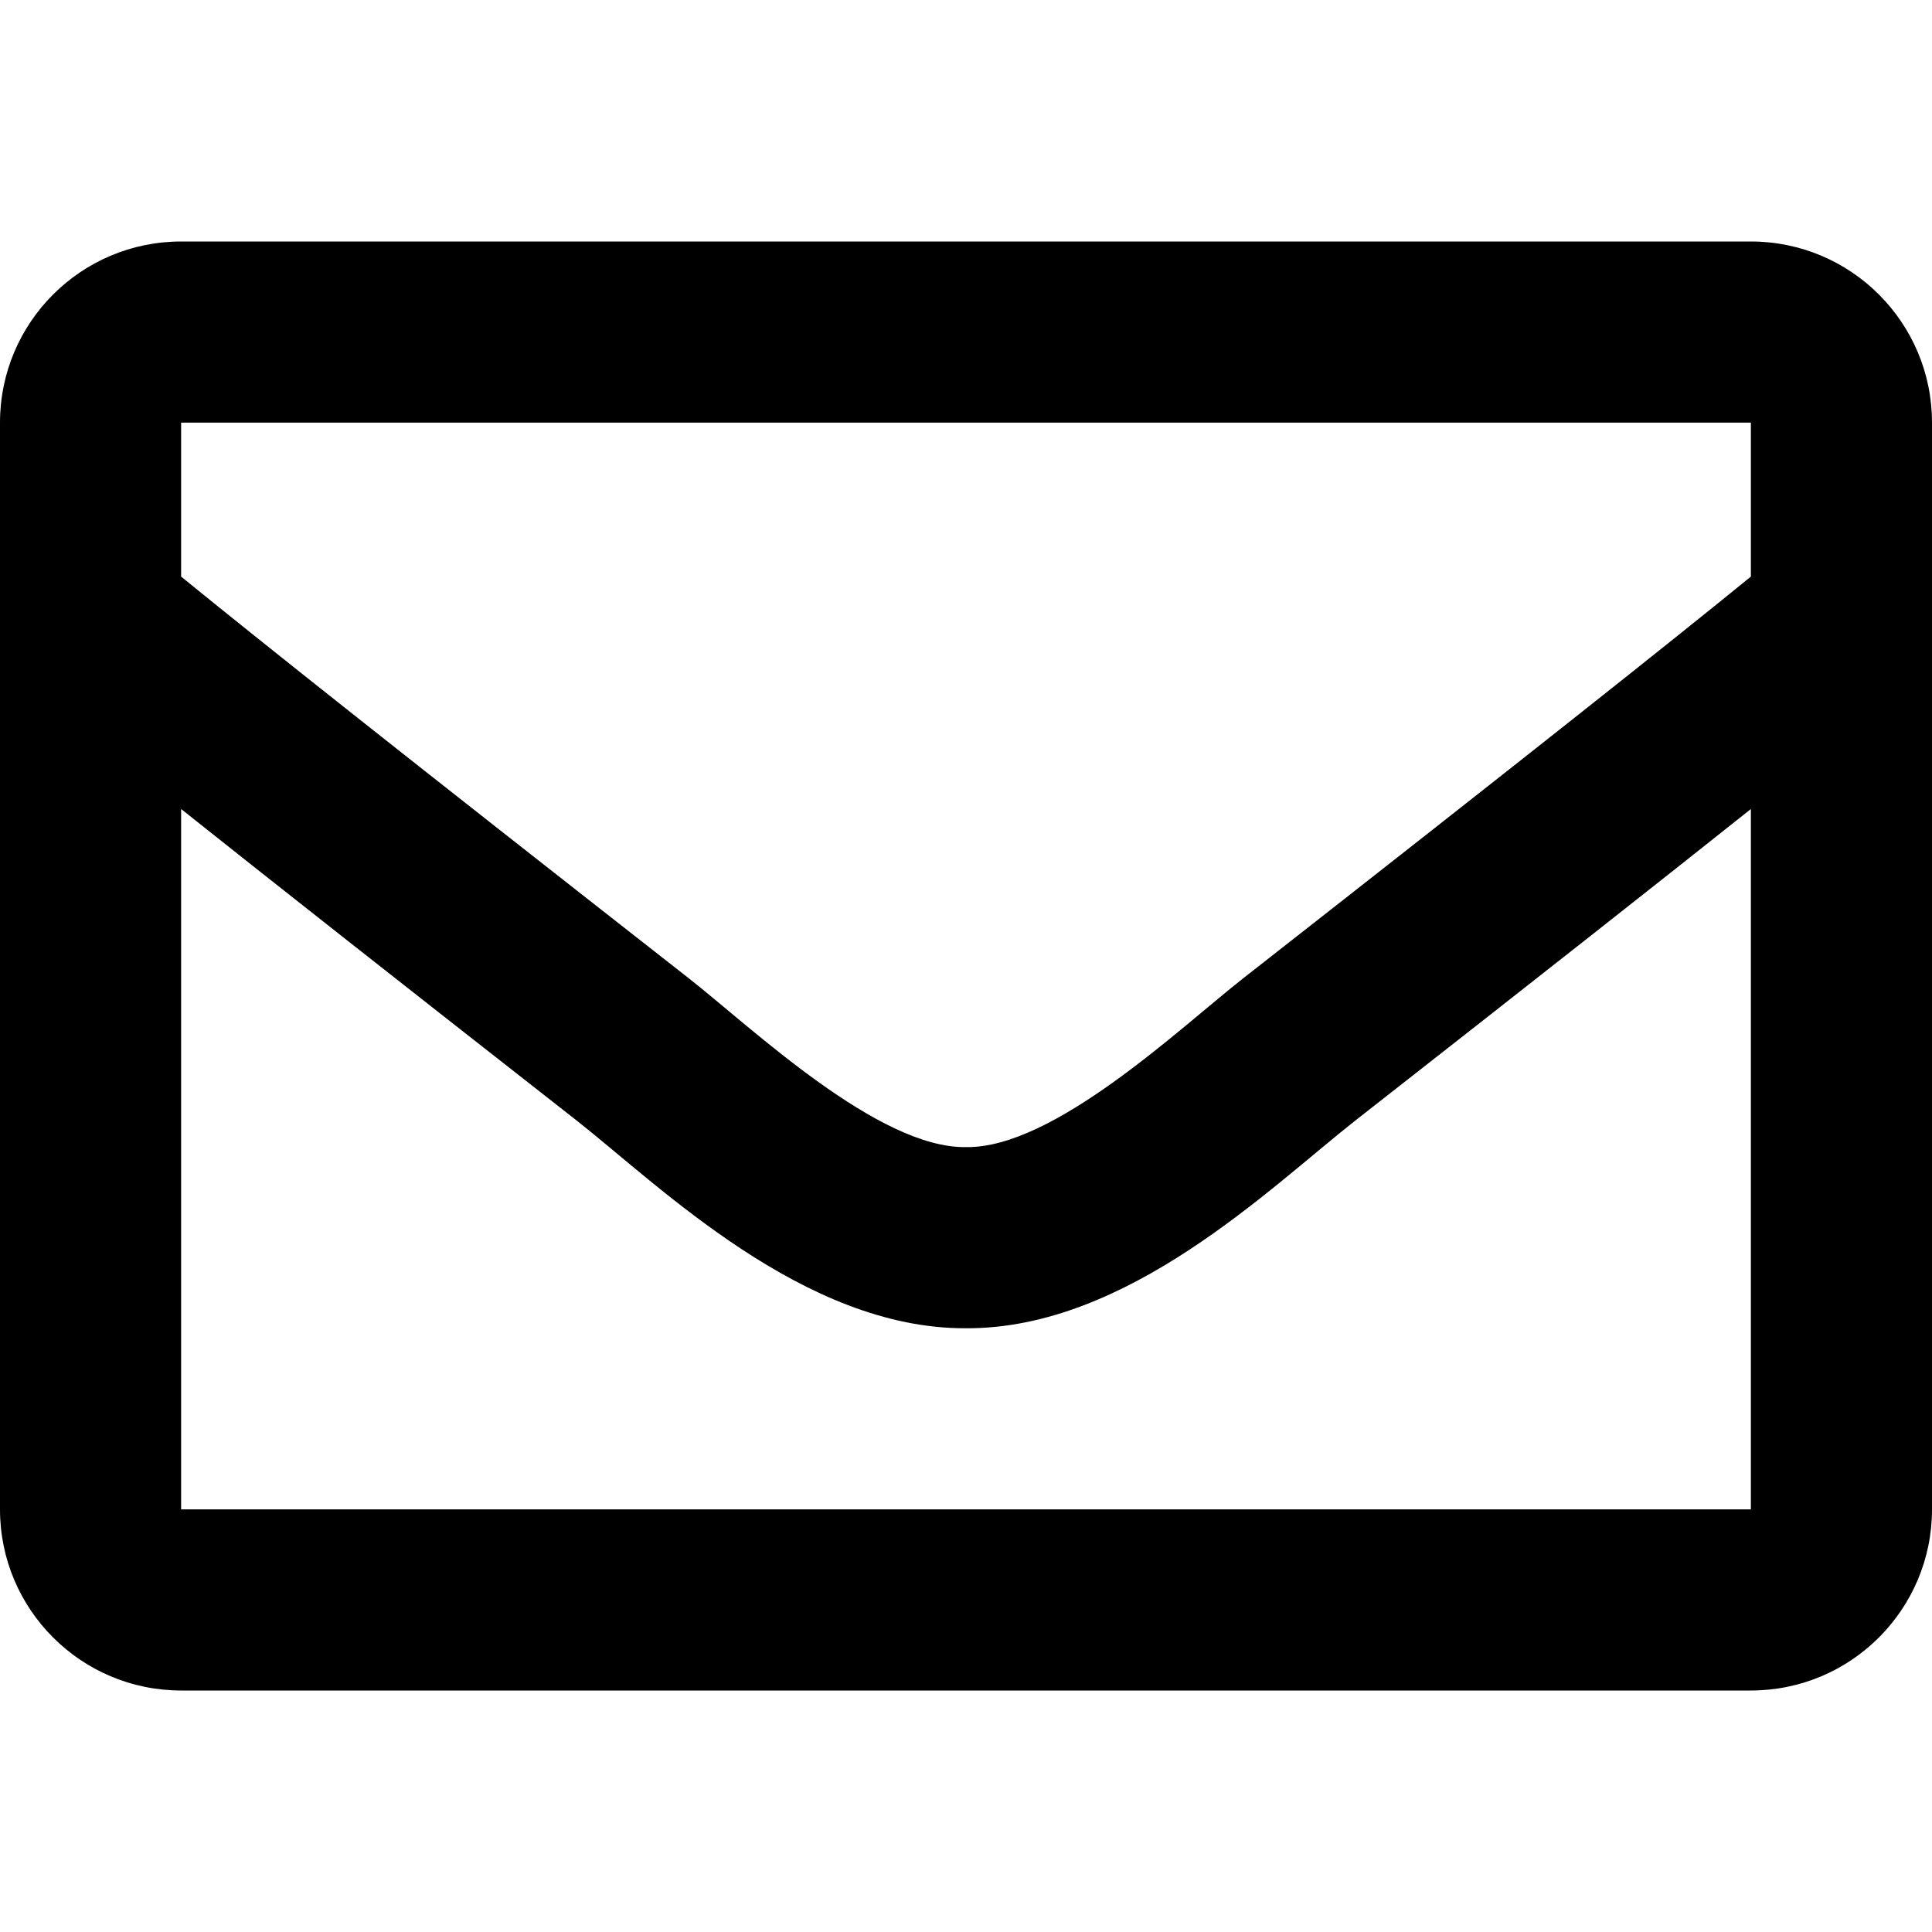
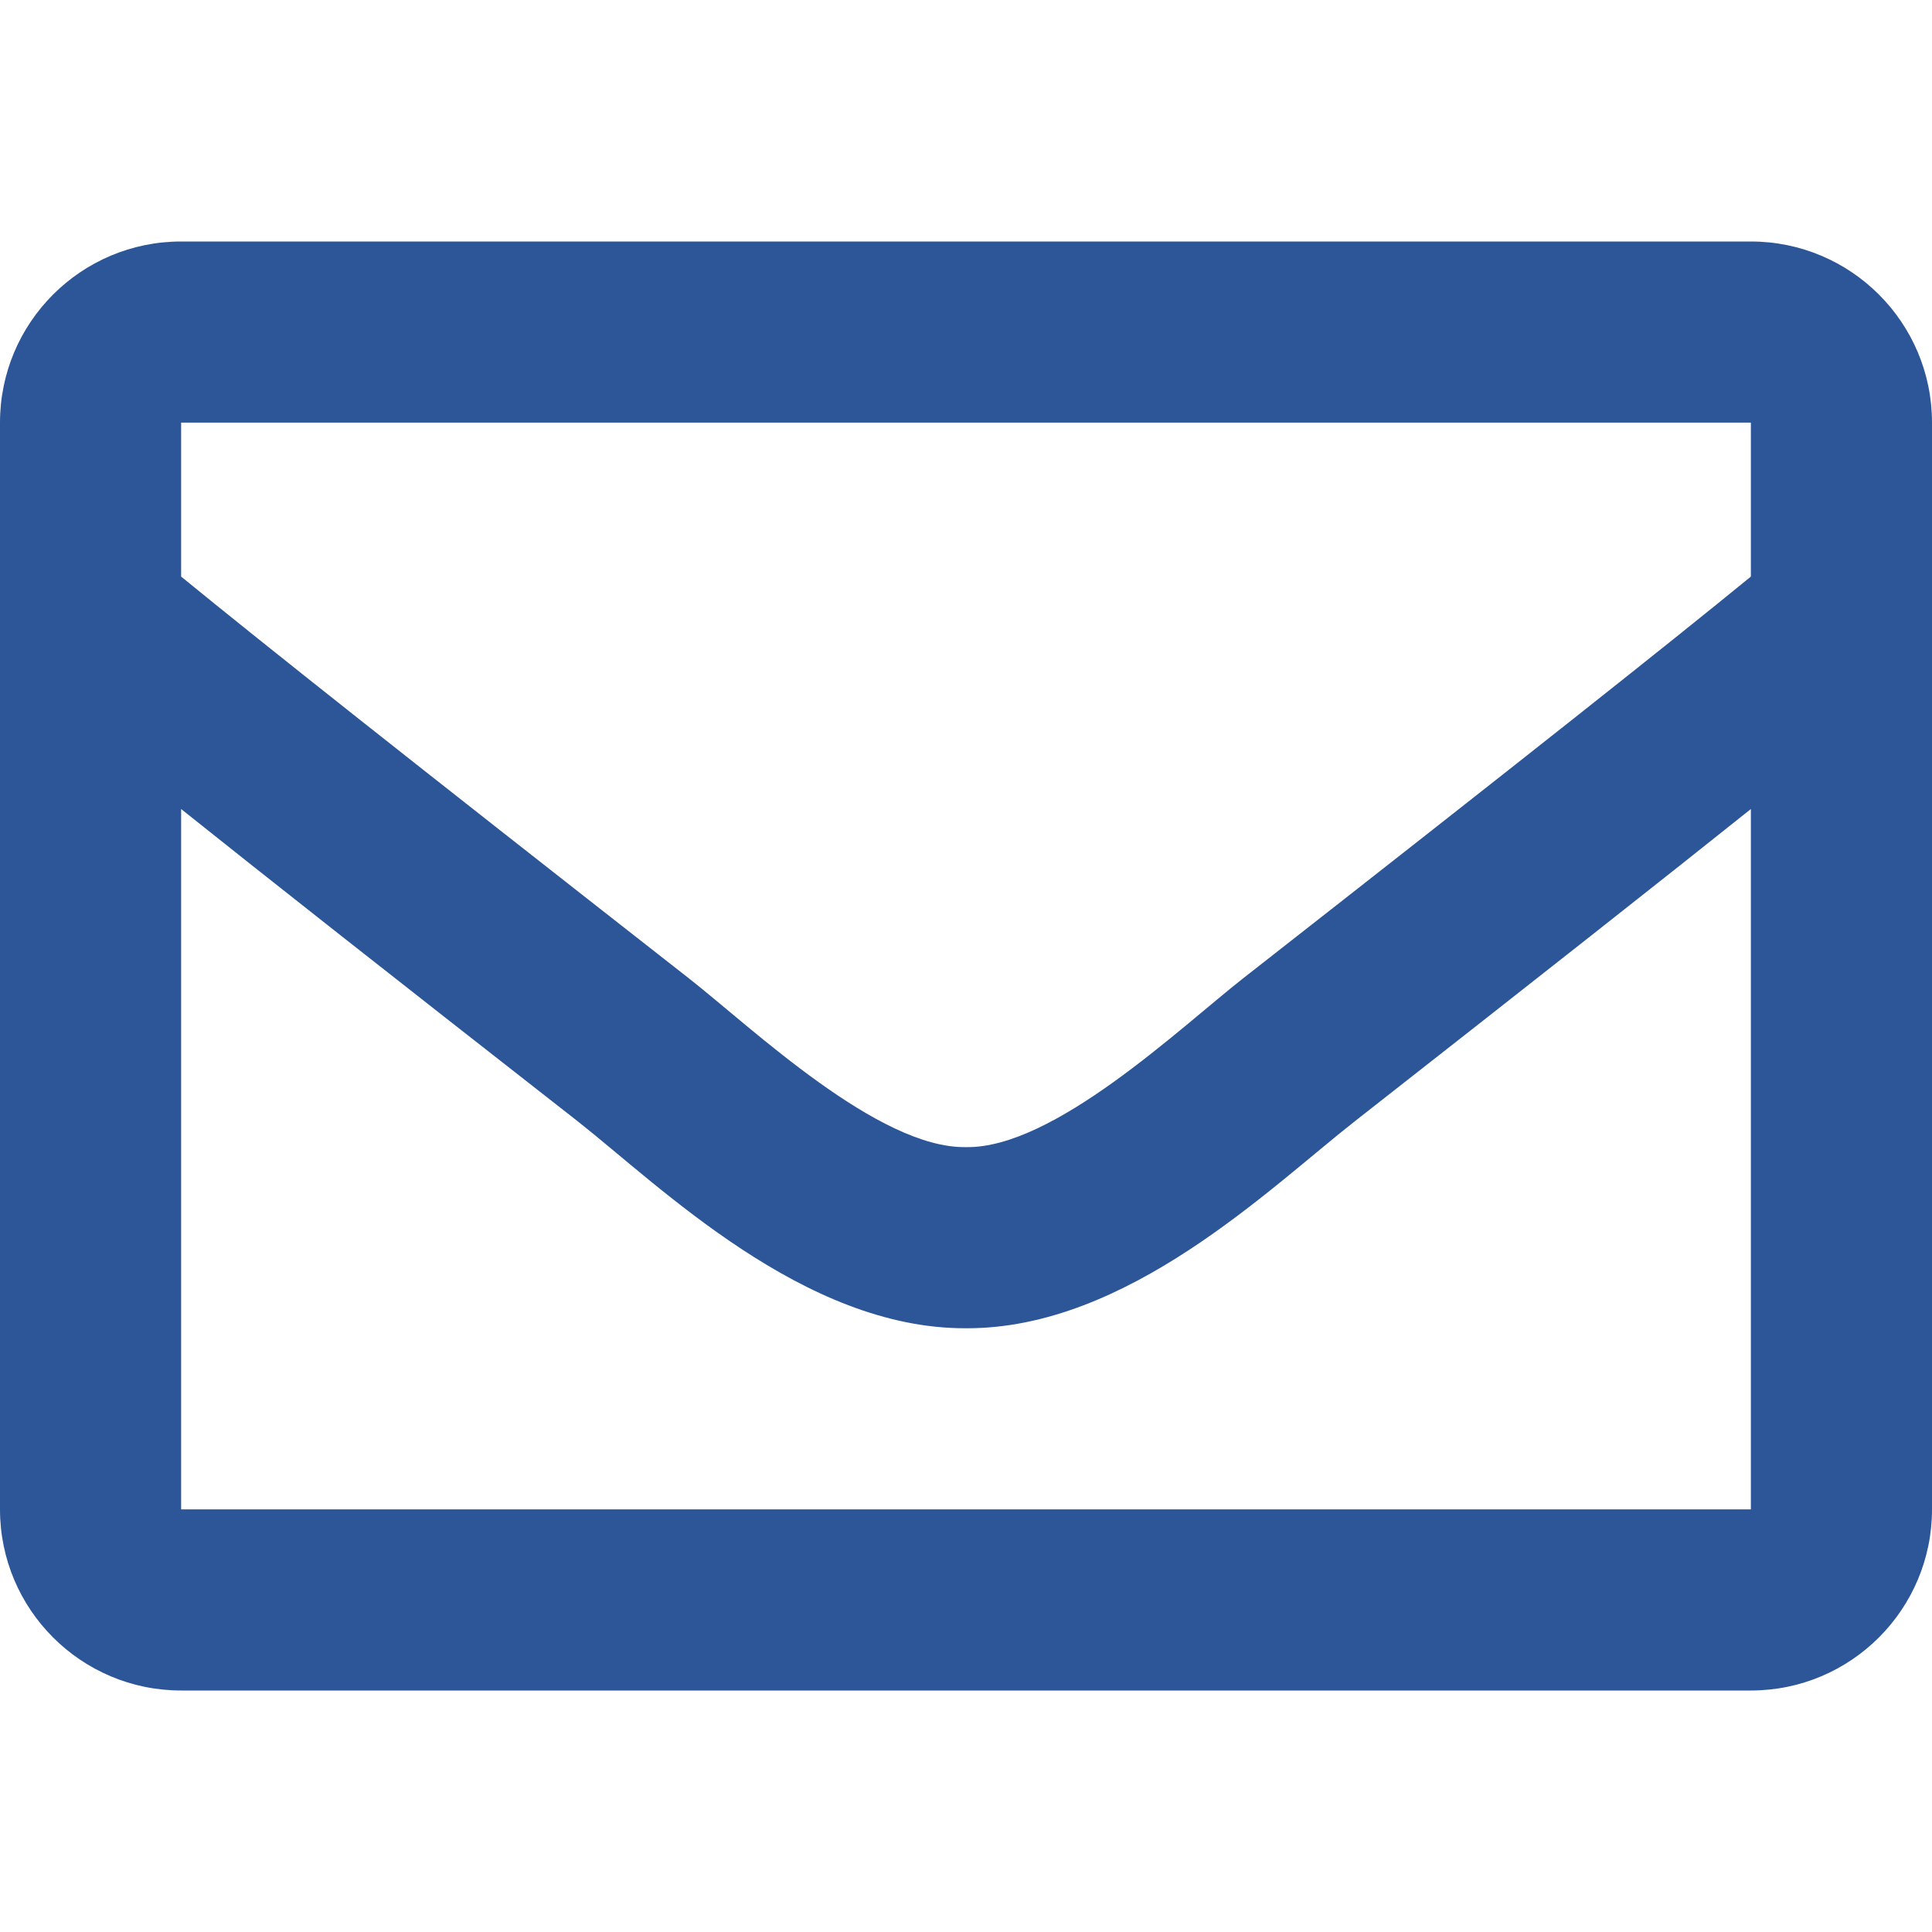
- <svg xmlns="http://www.w3.org/2000/svg" aria-hidden="true" focusable="false" data-prefix="far" data-icon="envelope" class="svg-inline--fa fa-envelope fa-w-16" role="img" viewBox="0 0 512 512">
-   <path fill="currentColor" d="M464 64H48C21.49 64 0 85.49 0 112v288c0 26.51 21.49 48 48 48h416c26.51 0 48-21.49 48-48V112c0-26.51-21.49-48-48-48zm0 48v40.805c-22.422 18.259-58.168 46.651-134.587 106.49-16.841 13.247-50.201 45.072-73.413 44.701-23.208.375-56.579-31.459-73.413-44.701C106.18 199.465 70.425 171.067 48 152.805V112h416zM48 400V214.398c22.914 18.251 55.409 43.862 104.938 82.646 21.857 17.205 60.134 55.186 103.062 54.955 42.717.231 80.509-37.199 103.053-54.947 49.528-38.783 82.032-64.401 104.947-82.653V400H48z" />
+ <svg xmlns="http://www.w3.org/2000/svg" version="1.1" id="Capa_1" focusable="false" x="0px" y="0px" viewBox="0 0 512 512" style="enable-background:new 0 0 512 512;" xml:space="preserve">
+   <style type="text/css">
+ 	.st0{fill:#2C5697;}
+ </style>
+   <path class="st0" d="M464,64H48C21.5,64,0,85.5,0,112v288c0,26.5,21.5,48,48,48h416c26.5,0,48-21.5,48-48V112  C512,85.5,490.5,64,464,64z M464,112v40.8c-22.4,18.3-58.2,46.7-134.6,106.5c-16.8,13.2-50.2,45.1-73.4,44.7  c-23.2,0.4-56.6-31.5-73.4-44.7C106.2,199.5,70.4,171.1,48,152.8V112H464z M48,400V214.4c22.9,18.3,55.4,43.9,104.9,82.6  c21.9,17.2,60.1,55.2,103.1,55c42.7,0.2,80.5-37.2,103.1-54.9c49.5-38.8,82-64.4,104.9-82.7V400H48z" />
</svg>
